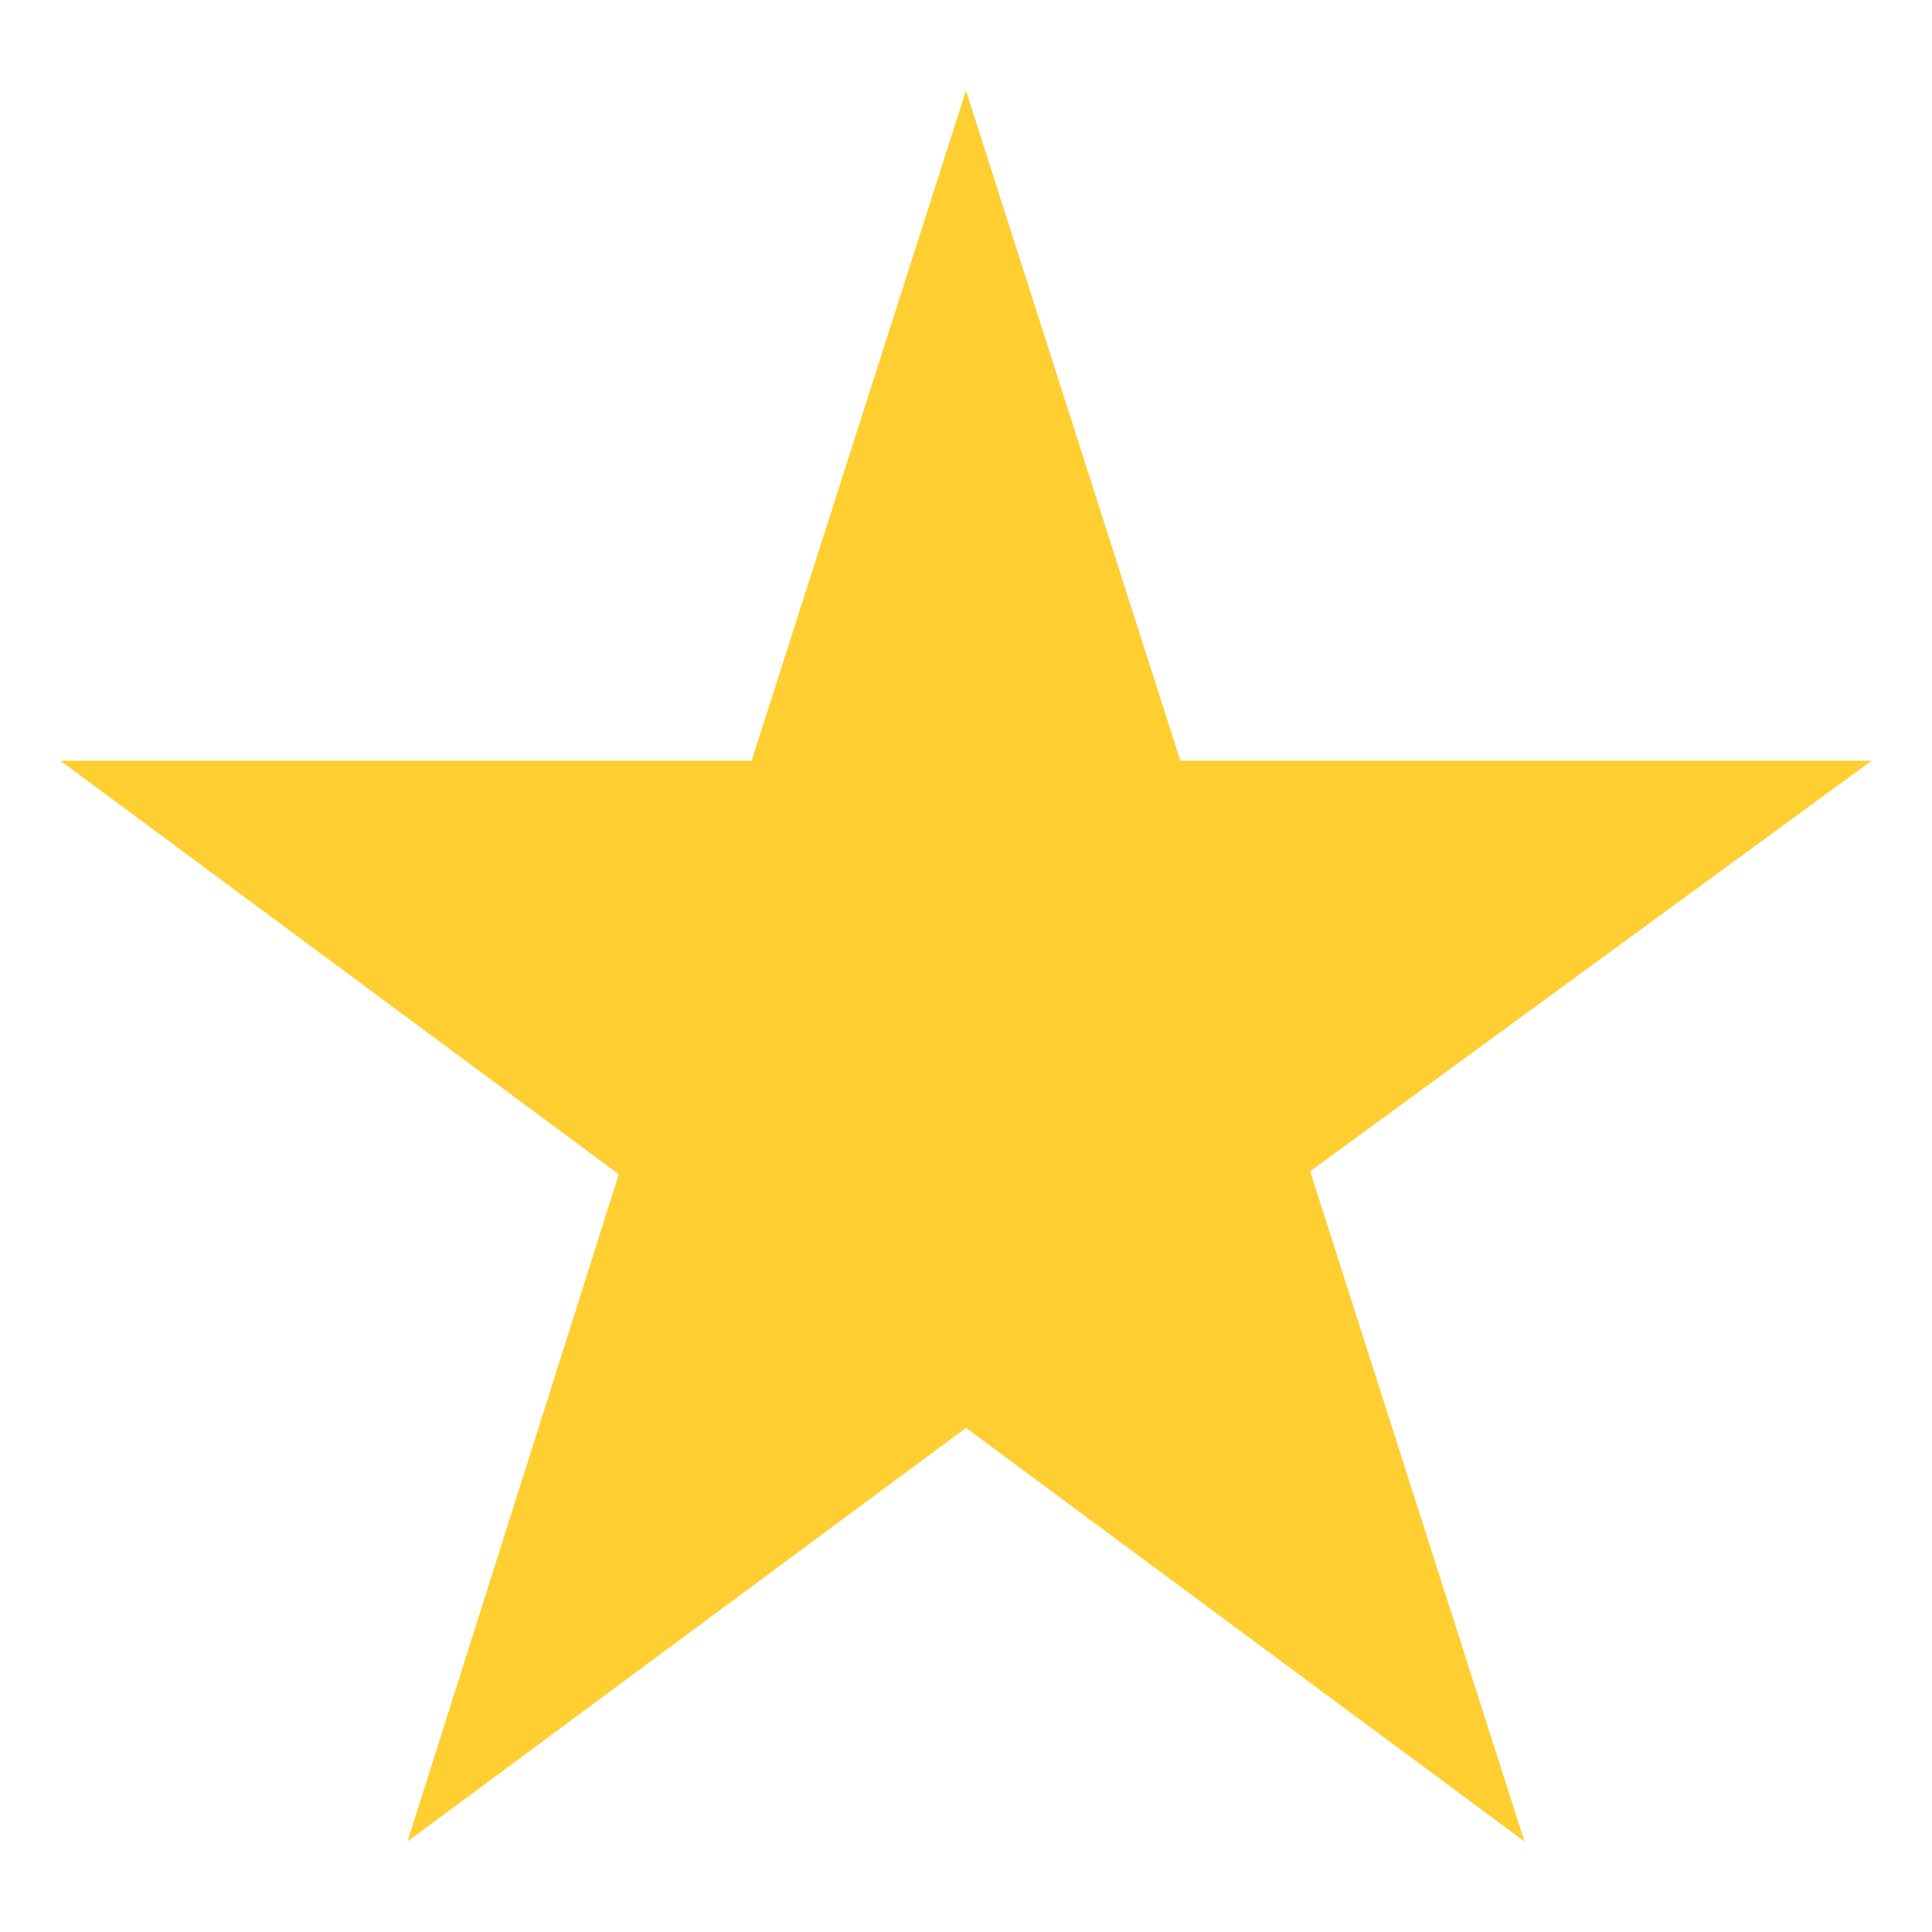
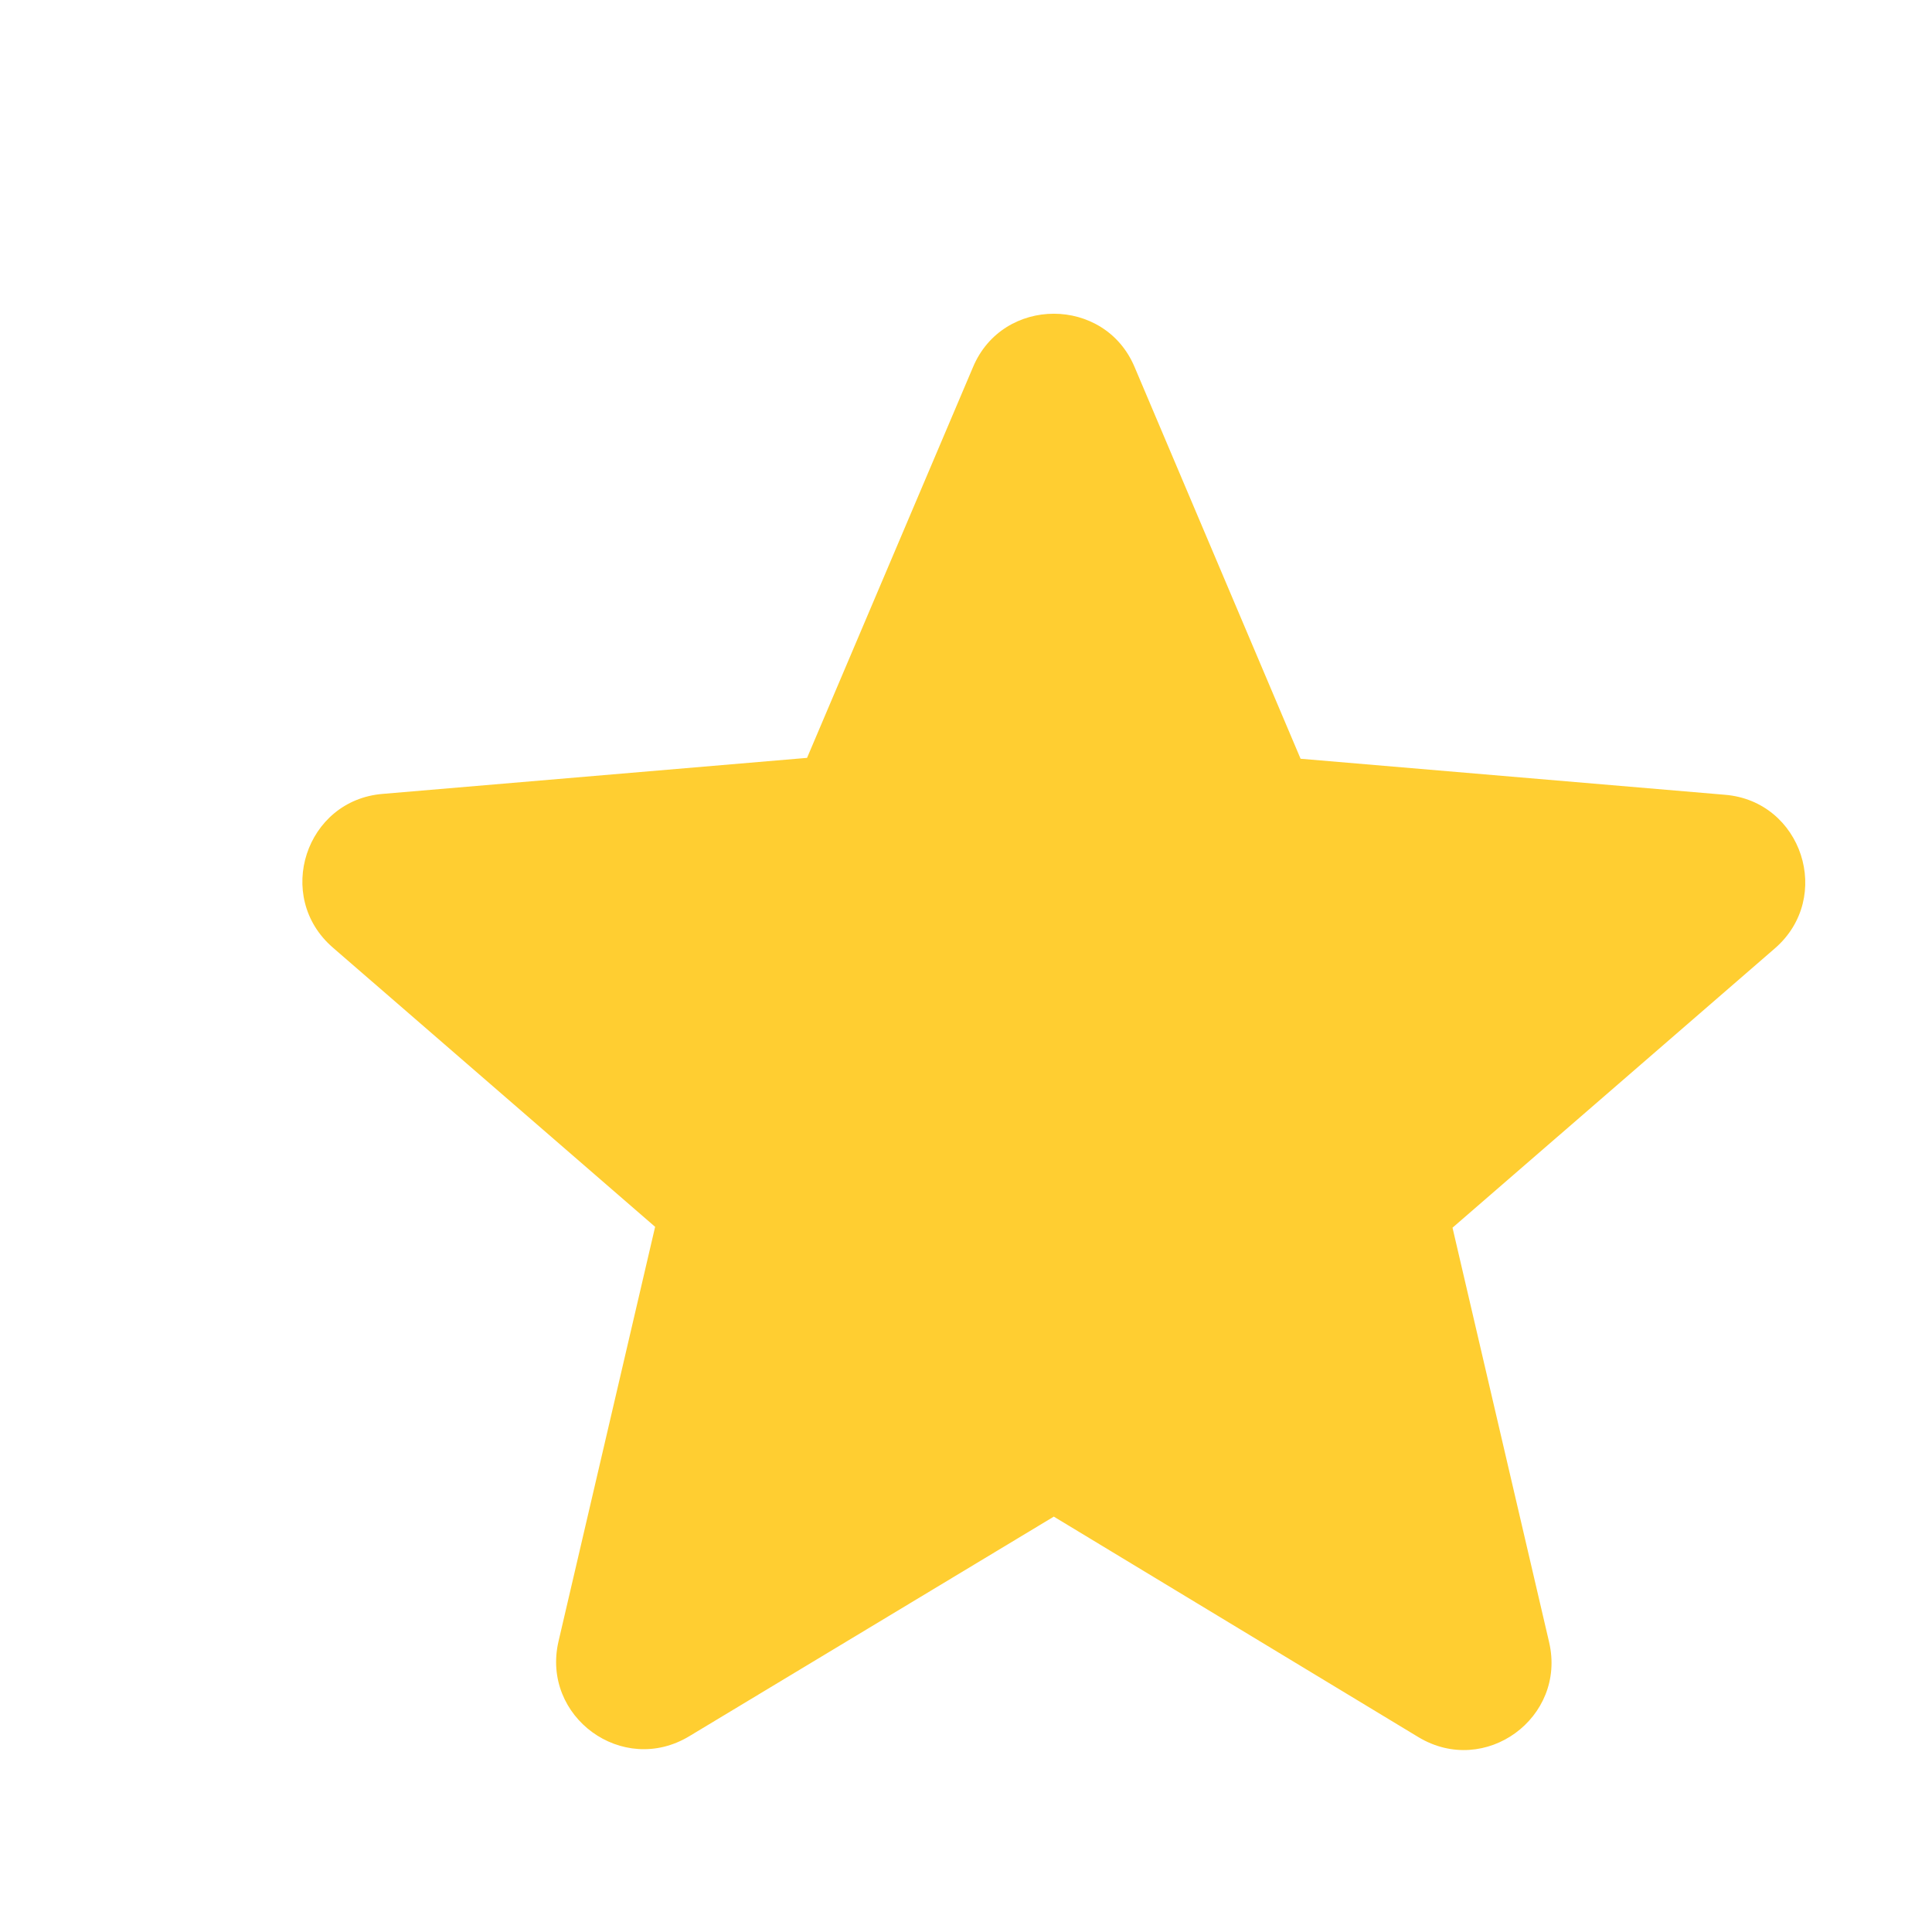
- <svg xmlns="http://www.w3.org/2000/svg" width="64" height="64" viewBox="0 0 64 64" fill="none">
-   <path d="M62 25.2H39.1L32 3L24.9 25.2H2L20.5 38.9L13.5 61L32 47.3L50.5 61L43.4 38.8L62 25.2Z" fill="#FFCE31" />
+ <svg xmlns="http://www.w3.org/2000/svg" width="22" height="22" viewBox="0 0 22 22" fill="none">
+   <path d="M12 17.27l4.15 2.51c.76.46 1.69-.22 1.49-1.08l-1.1-4.72 3.67-3.18c.67-.58.31-1.68-.57-1.75l-4.83-.41-1.89-4.46c-.34-.81-1.5-.81-1.84 0L9.19 8.63l-4.83.41c-.88.07-1.24 1.17-.57 1.75l3.67 3.18-1.1 4.72c-.2.86.73 1.54 1.49 1.08l4.15-2.5z" fill="#FFCE31" />
</svg>
